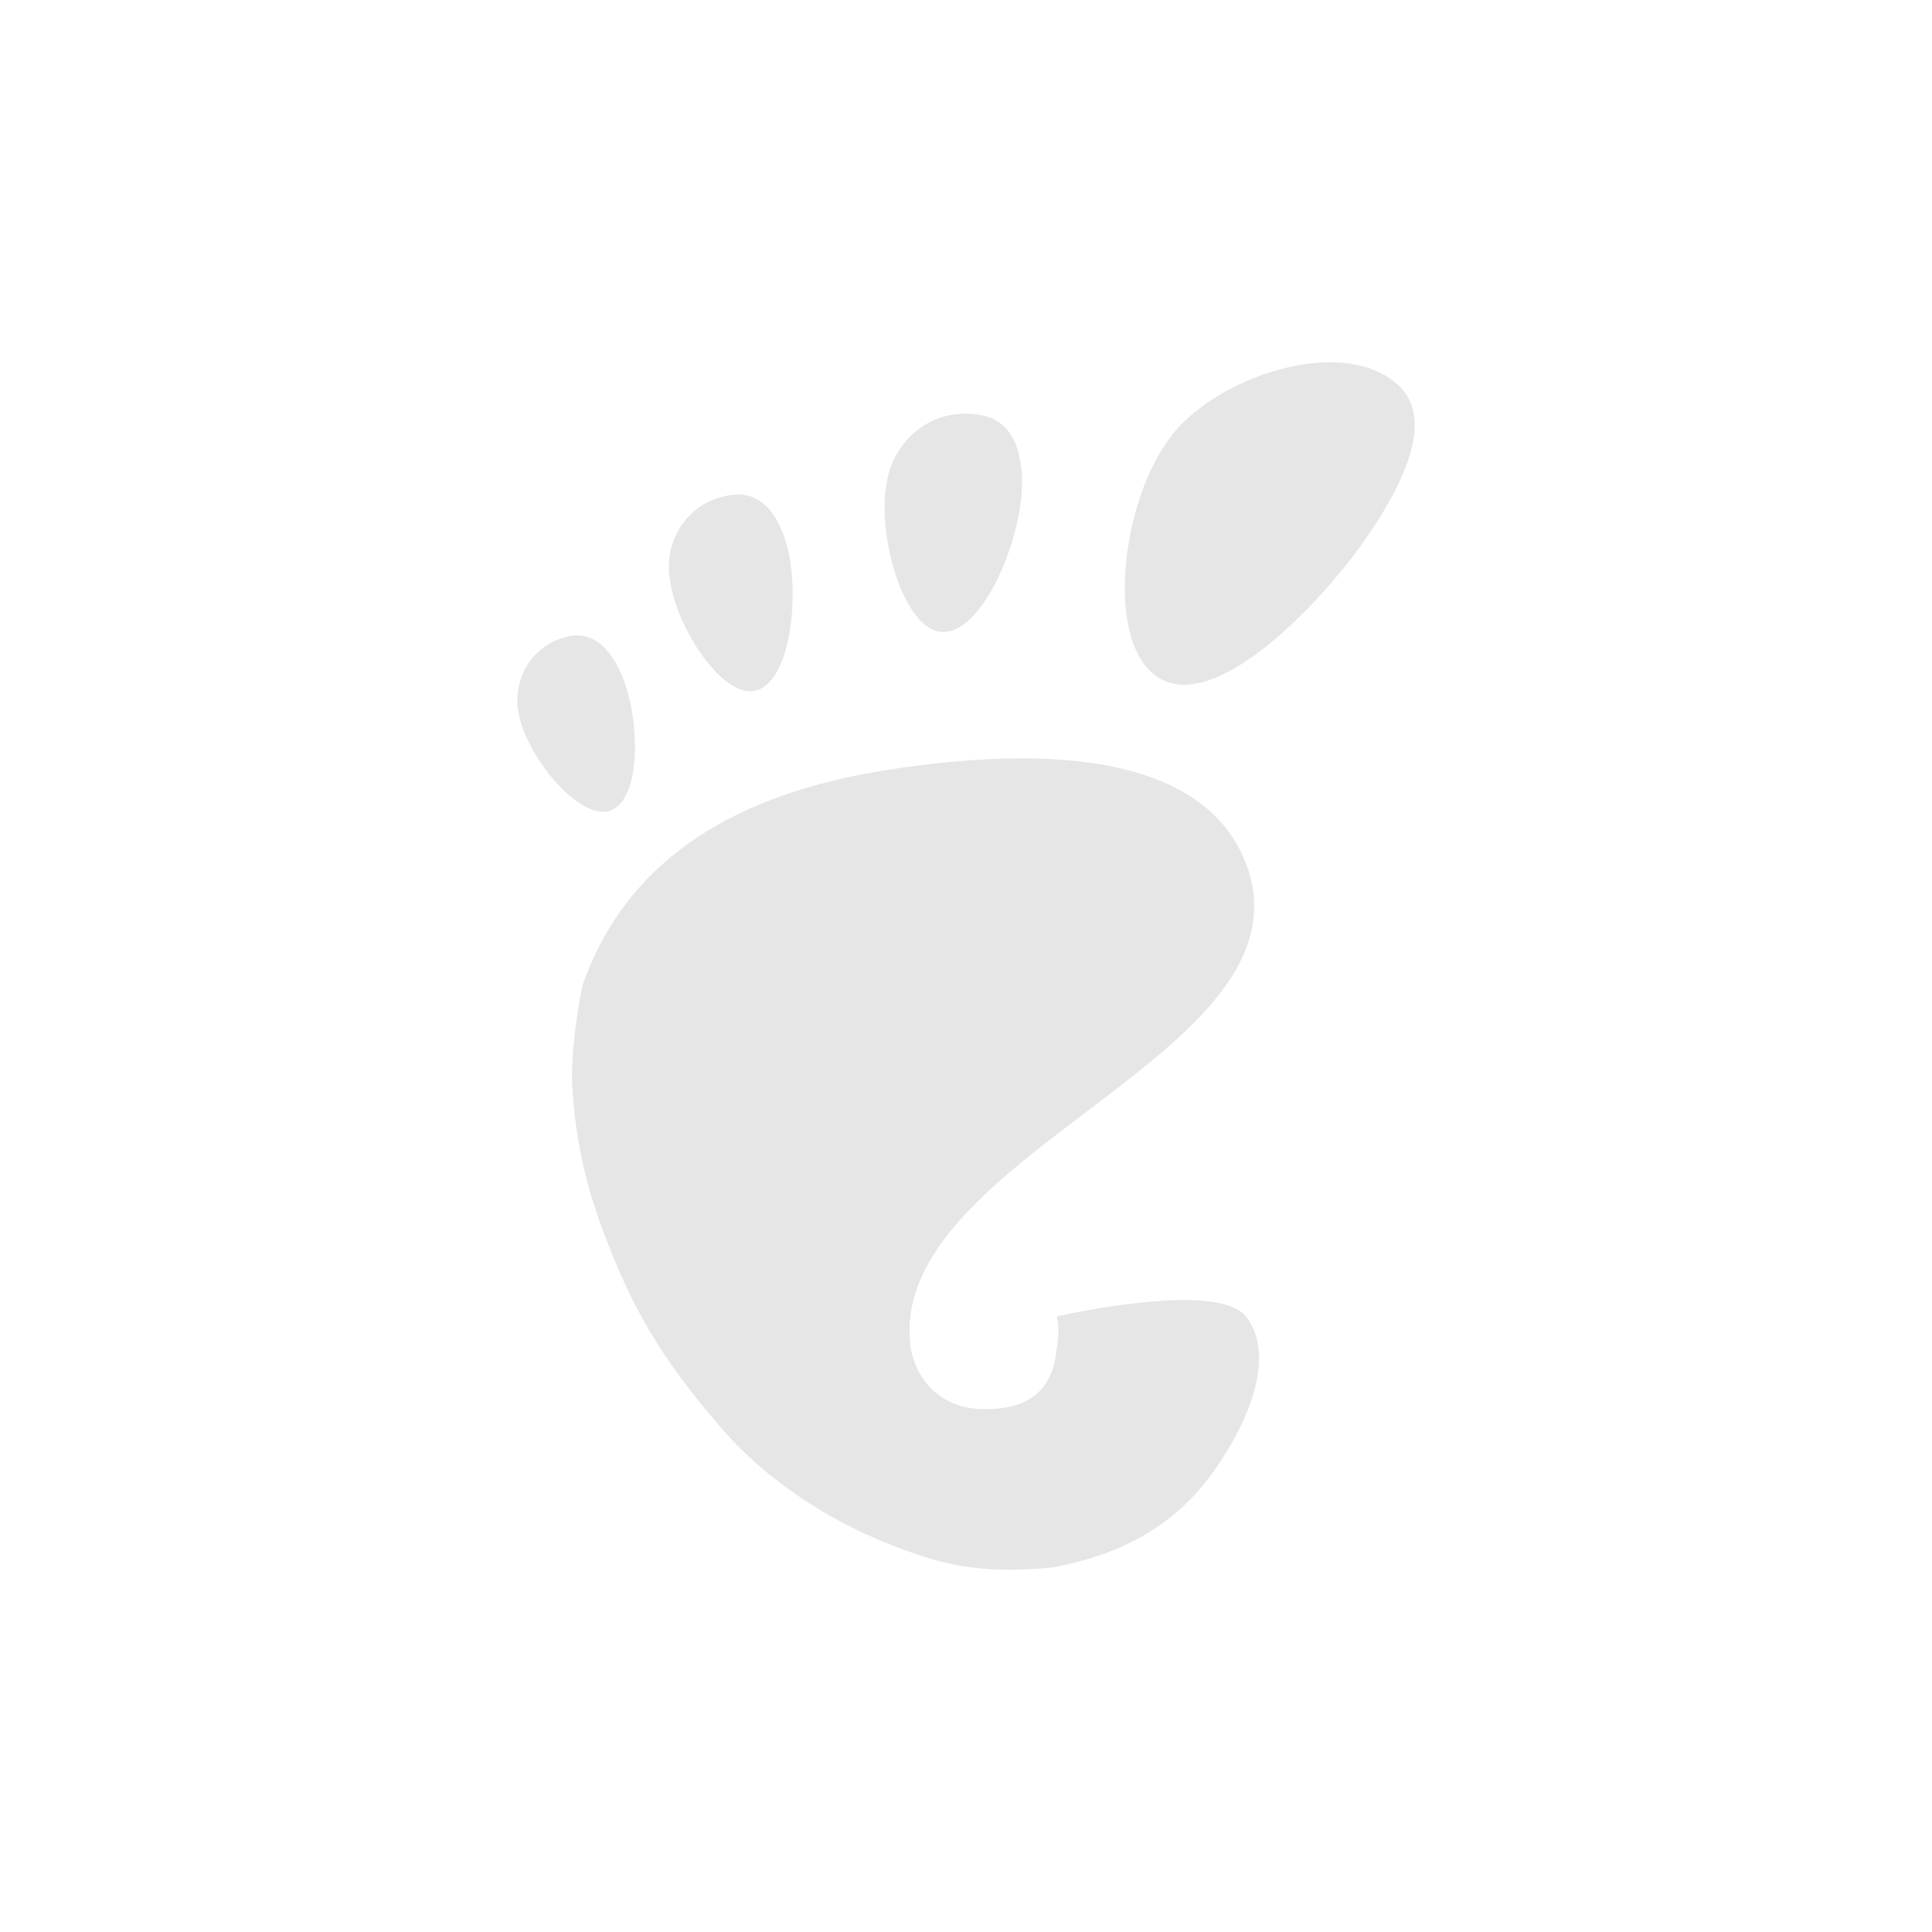
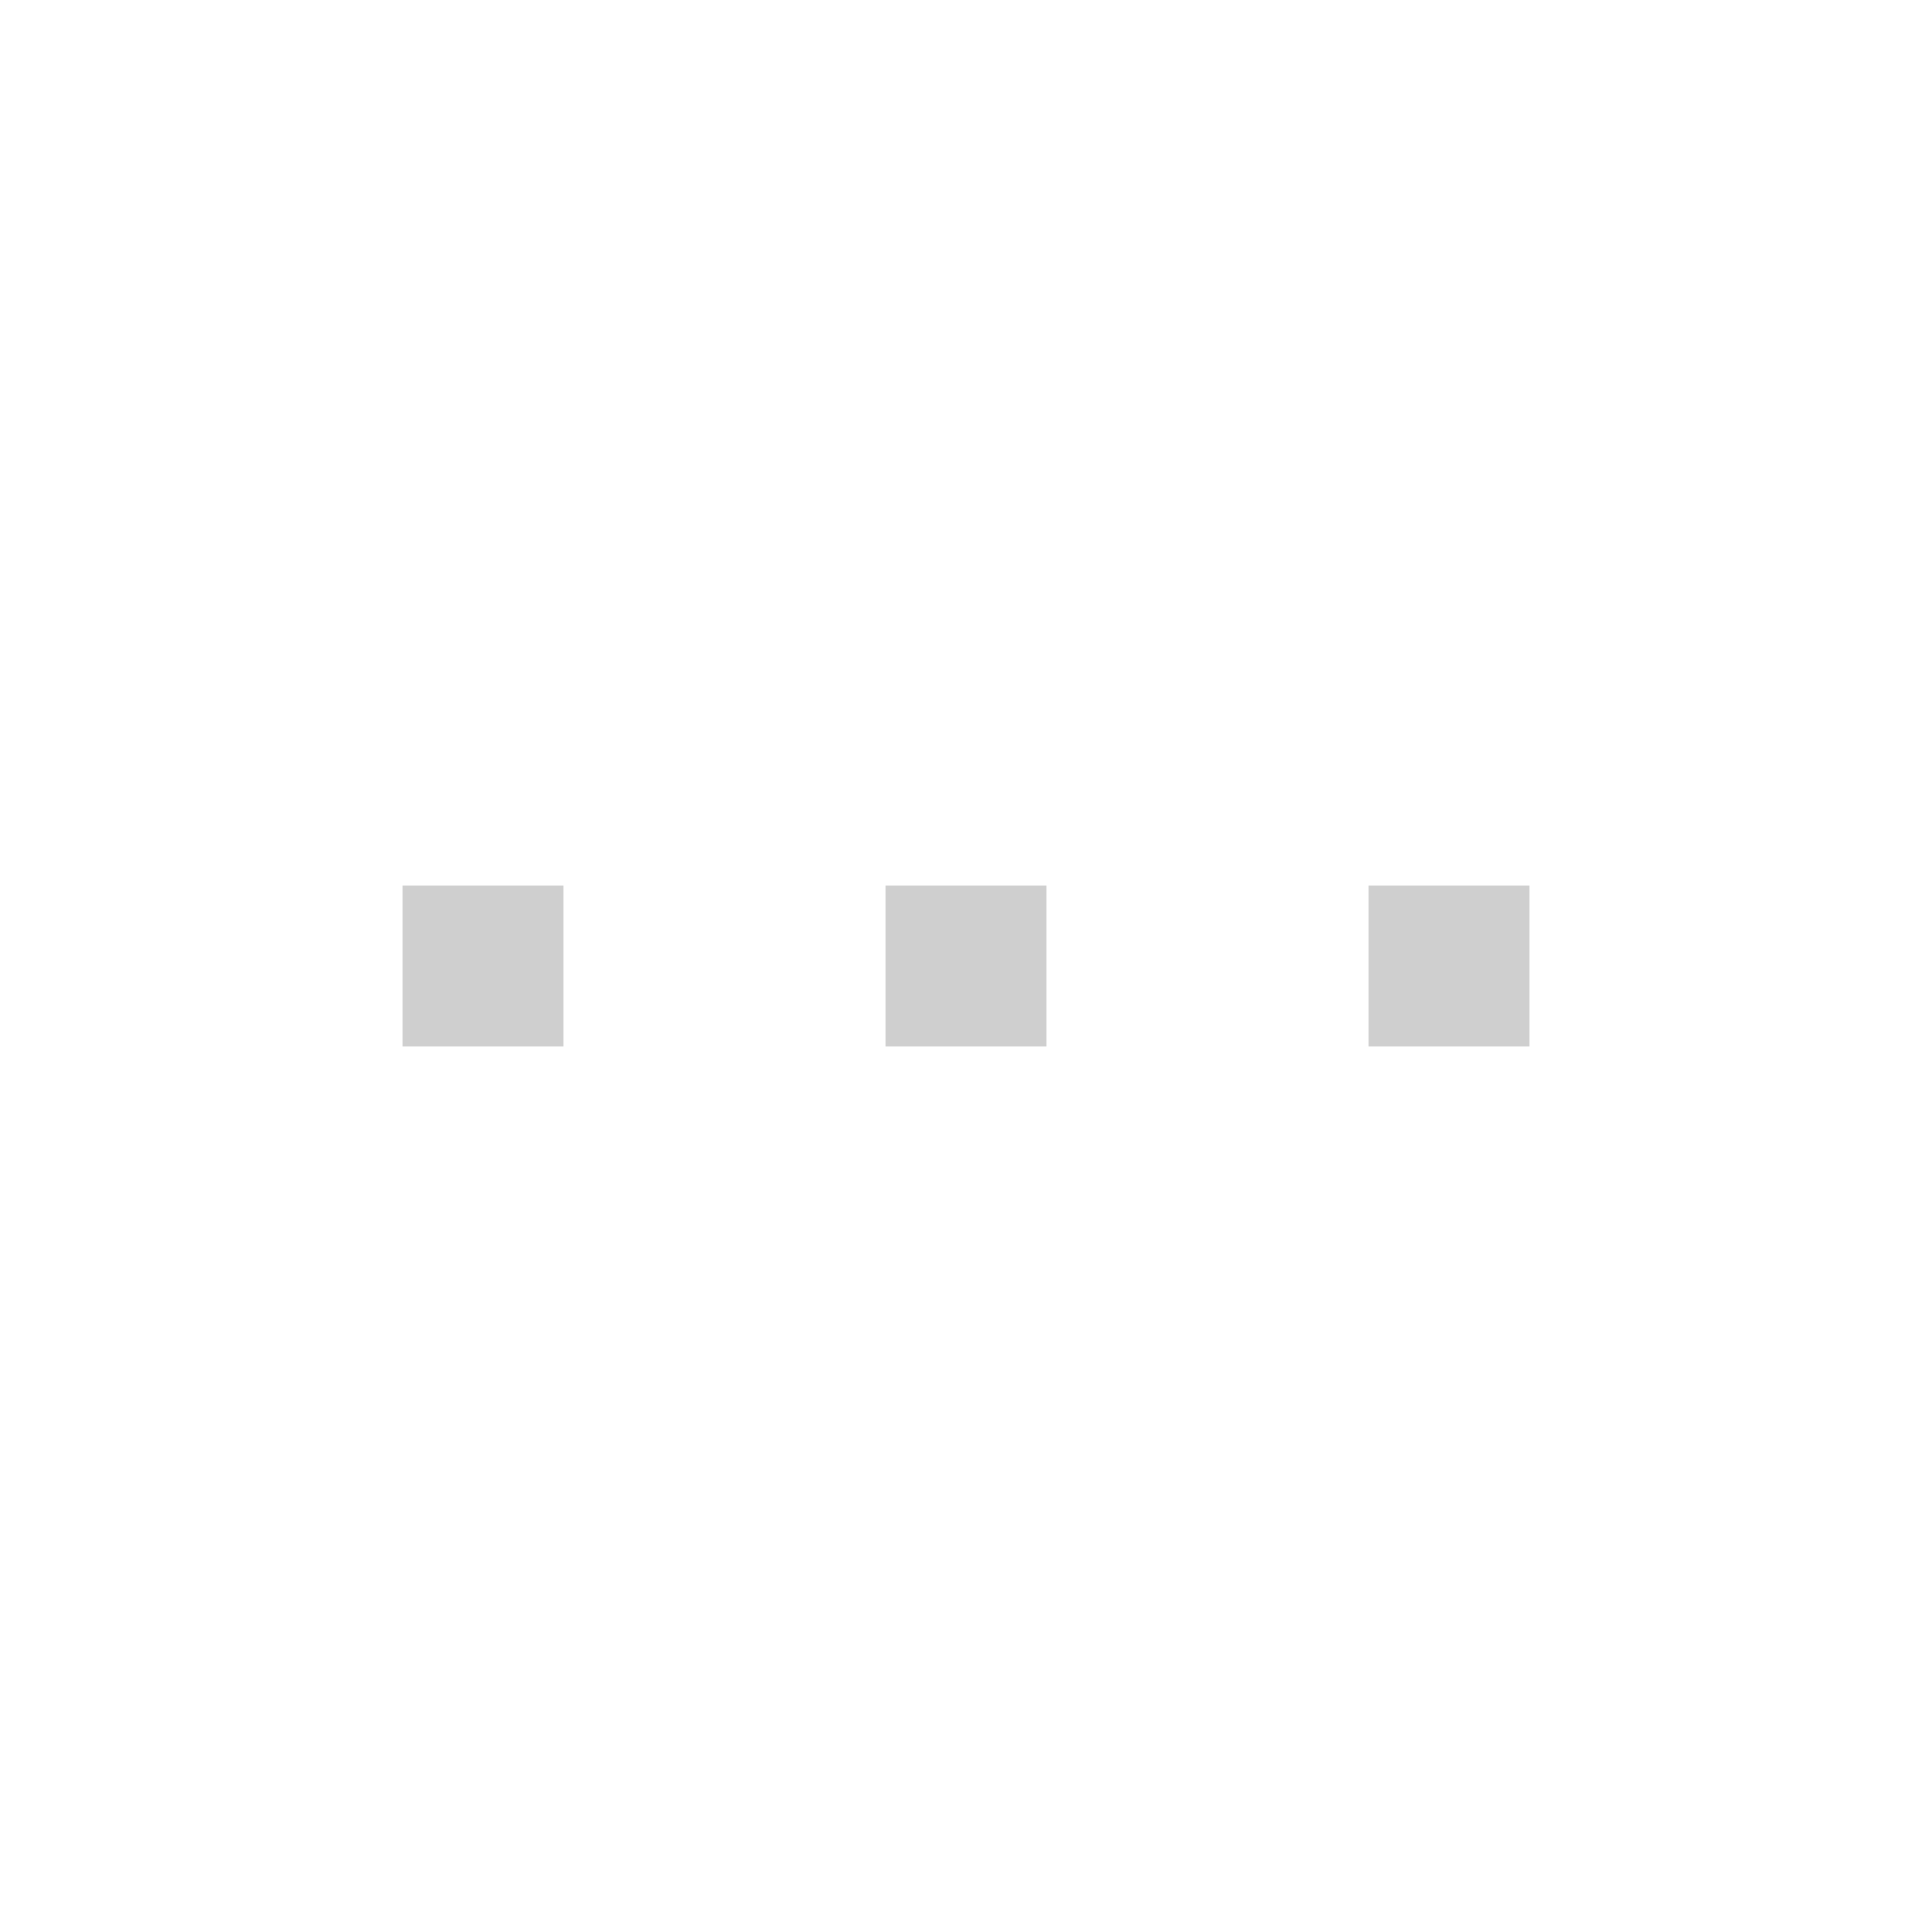
- <svg xmlns="http://www.w3.org/2000/svg" width="24" height="24" id="svg11300" version="1.0" style="display:inline;enable-background:new" viewBox="0 0 16.8 16.8">
+ <svg xmlns="http://www.w3.org/2000/svg" width="24" height="24" id="svg11300" version="1.0" style="display:inline;enable-background:new">
  <defs id="defs3" />
  <g style="display:inline" id="layer1" transform="translate(0,-276)">
-     <g id="g2126" style="opacity:0.99;fill:#e6e6e6;fill-opacity:1;stroke:#e6e6e6;stroke-width:0.265;stroke-miterlimit:4;stroke-dasharray:none;stroke-opacity:1" transform="matrix(0.3691055,0,0,0.3691055,51.32561,239.1011)">
-       <path d="m 623.572,403.338 c -4.014,-0.014 -8.198,0.416 -12.117,1.037 -11.123,1.763 -22.128,6.377 -26.551,18.479 -0.335,0.916 -1.157,6.027 -1.008,9.062 0.215,4.388 1.144,8.672 2.734,12.893 2.452,6.506 4.87,10.934 10.486,17.416 3.741,4.318 9.132,7.936 14.658,10.104 4.462,1.75 7.715,2.685 14.232,2.064 6.046,-1.085 10.514,-3.622 13.684,-7.803 2.83,-3.732 5.984,-10.027 3.398,-13.627 -2.225,-3.097 -15.959,-0.053 -15.959,-0.053 0.148,0.765 -0.044,2.345 -0.236,3.447 -0.413,2.368 -1.973,5.145 -7.262,4.914 -4.079,-0.178 -6.355,-3.284 -6.652,-6.326 -1.687,-17.223 35.96,-26.157 29.998,-42.406 -2.567,-6.995 -10.575,-9.171 -19.406,-9.201 z" style="fill:#e6e6e6;fill-opacity:1;stroke:#e6e6e6;stroke-width:1.002;stroke-linecap:butt;stroke-linejoin:miter;stroke-miterlimit:4;stroke-dasharray:none;stroke-opacity:1" transform="matrix(0.2645833,0,0,0.2645833,-279.9292,11.24998)" id="path2005" />
-       <g style="fill:#e6e6e6;fill-opacity:1;stroke:#e6e6e6;stroke-width:0.771;stroke-miterlimit:4;stroke-dasharray:none;stroke-opacity:1" transform="matrix(0.3432996,0,0,0.3426614,-134.8287,20.8195)" id="g2015">
-         <path id="path2007" d="m 49.292,262.932 c -1.52,3.532 0.628,11.068 3.096,11.113 2.524,0.045 5.282,-6.554 5.04,-10.398 -0.093,-1.482 -0.513,-3.359 -2.43,-3.733 -2.738,-0.535 -4.856,1.042 -5.706,3.019 z" style="fill:#e6e6e6;fill-opacity:1;stroke:#e6e6e6;stroke-width:0.773;stroke-linecap:butt;stroke-linejoin:miter;stroke-miterlimit:4;stroke-dasharray:none;stroke-opacity:1" />
-         <path id="path2009" d="m 34.005,269.415 c -0.389,3.397 3.37,9.263 5.483,8.668 2.161,-0.608 2.818,-6.934 1.627,-10.145 -0.459,-1.238 -1.297,-2.729 -3.025,-2.556 -2.468,0.246 -3.867,2.132 -4.085,4.032 z" style="fill:#e6e6e6;fill-opacity:1;stroke:#e6e6e6;stroke-width:0.773;stroke-linecap:butt;stroke-linejoin:miter;stroke-miterlimit:4;stroke-dasharray:none;stroke-opacity:1" />
-         <path style="fill:#e6e6e6;fill-opacity:1;stroke:#e6e6e6;stroke-width:0.773;stroke-linecap:butt;stroke-linejoin:miter;stroke-miterlimit:4;stroke-dasharray:none;stroke-opacity:1" d="m 23.58,279.201 c 0.047,3.087 4.097,7.903 5.919,7.124 1.864,-0.796 1.716,-6.537 0.276,-9.274 -0.555,-1.055 -1.479,-2.292 -3.007,-1.937 -2.182,0.508 -3.215,2.359 -3.189,4.087 z" id="path2011" />
-         <path style="fill:#e6e6e6;fill-opacity:1;stroke:#e6e6e6;stroke-width:0.773;stroke-linecap:butt;stroke-linejoin:miter;stroke-miterlimit:4;stroke-dasharray:none;stroke-opacity:1" d="m 68.822,260.657 c -3.717,4.092 -4.986,14.115 -1.532,16.516 3.532,2.456 10.567,-4.731 13.727,-9.255 1.977,-2.831 4.841,-7.713 2.481,-10.059 -3.372,-3.351 -11.327,-0.887 -14.675,2.799 z" id="path2013" />
-       </g>
-     </g>
+     <rect style="opacity:1;fill:#cfcfcf;fill-opacity:1;stroke:none;stroke-width:1;stroke-linecap:round;stroke-linejoin:miter;stroke-miterlimit:4;stroke-dasharray:none;stroke-dashoffset:0;stroke-opacity:1" id="rect4138" width="2" height="2" x="5" y="287" />
+     <rect style="display:inline;opacity:1;fill:#cfcfcf;fill-opacity:1;stroke:none;stroke-width:1;stroke-linecap:round;stroke-linejoin:miter;stroke-miterlimit:4;stroke-dasharray:none;stroke-dashoffset:0;stroke-opacity:1;enable-background:new" id="rect4138-6" height="2" x="11" y="287" width="2" />
+     <rect style="display:inline;opacity:1;fill:#cfcfcf;fill-opacity:1;stroke:none;stroke-width:1;stroke-linecap:round;stroke-linejoin:miter;stroke-miterlimit:4;stroke-dasharray:none;stroke-dashoffset:0;stroke-opacity:1;enable-background:new" id="rect4138-9" width="2" height="2" x="17" y="287" />
  </g>
</svg>
